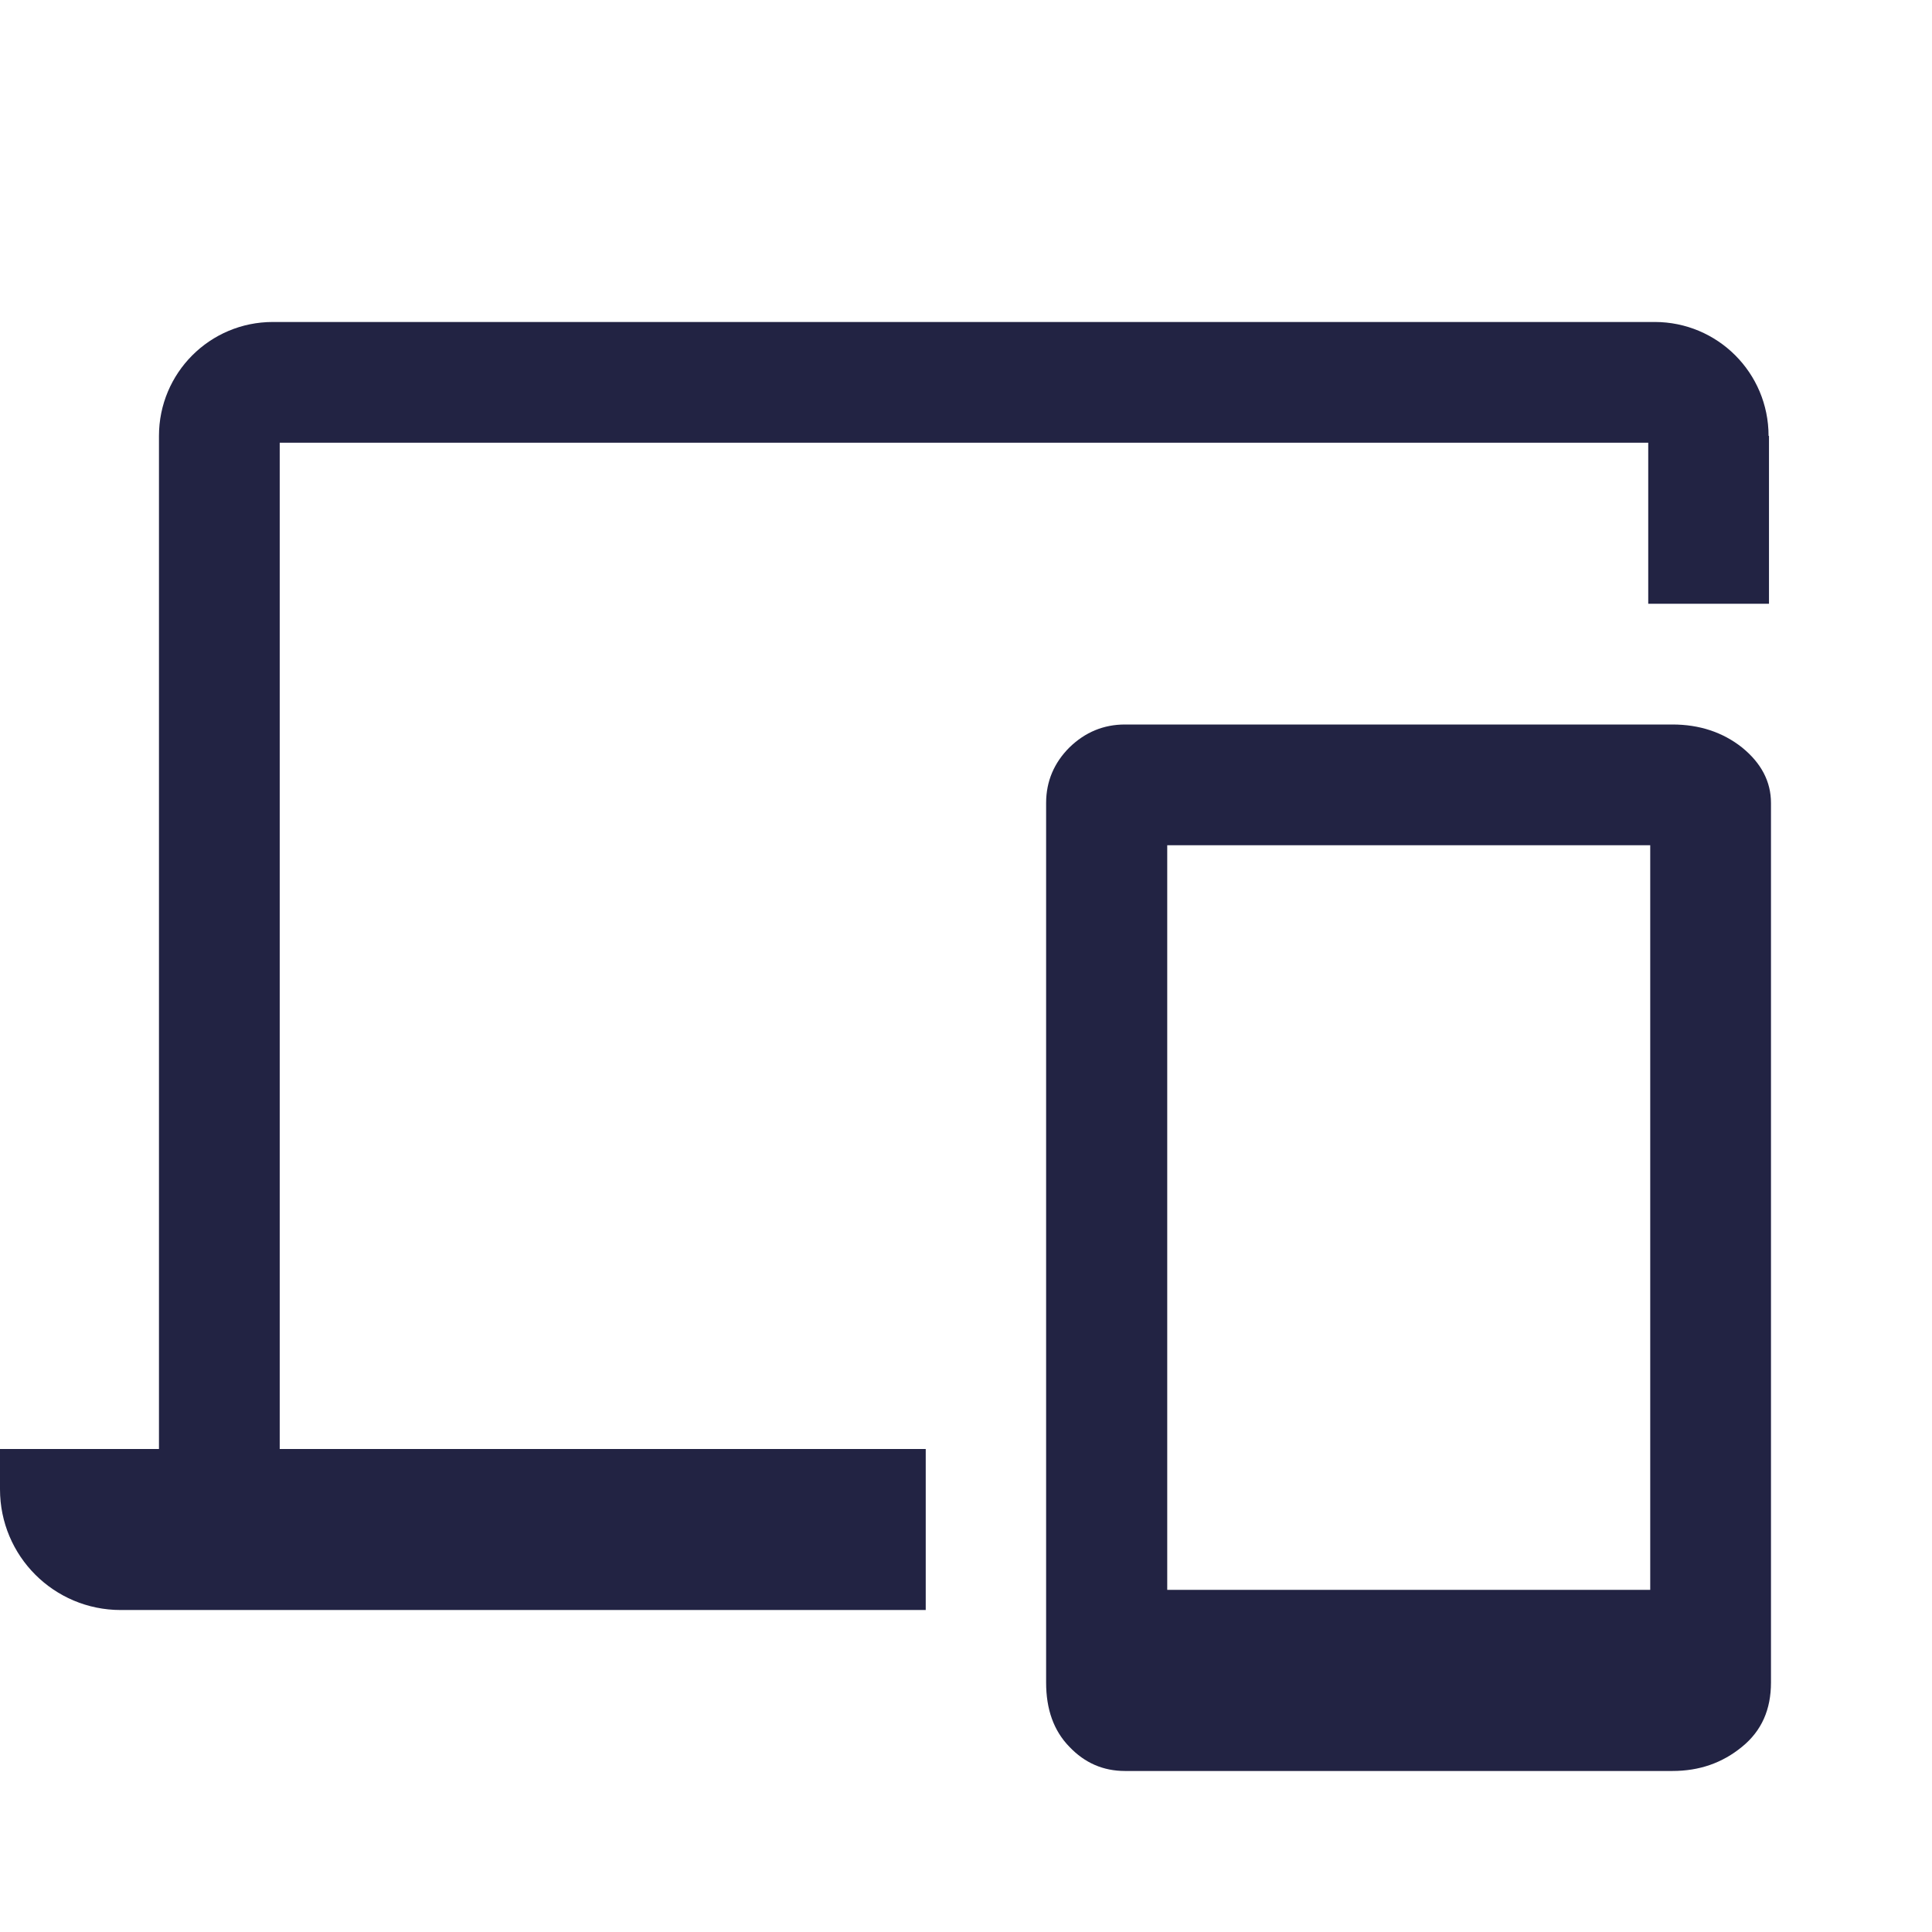
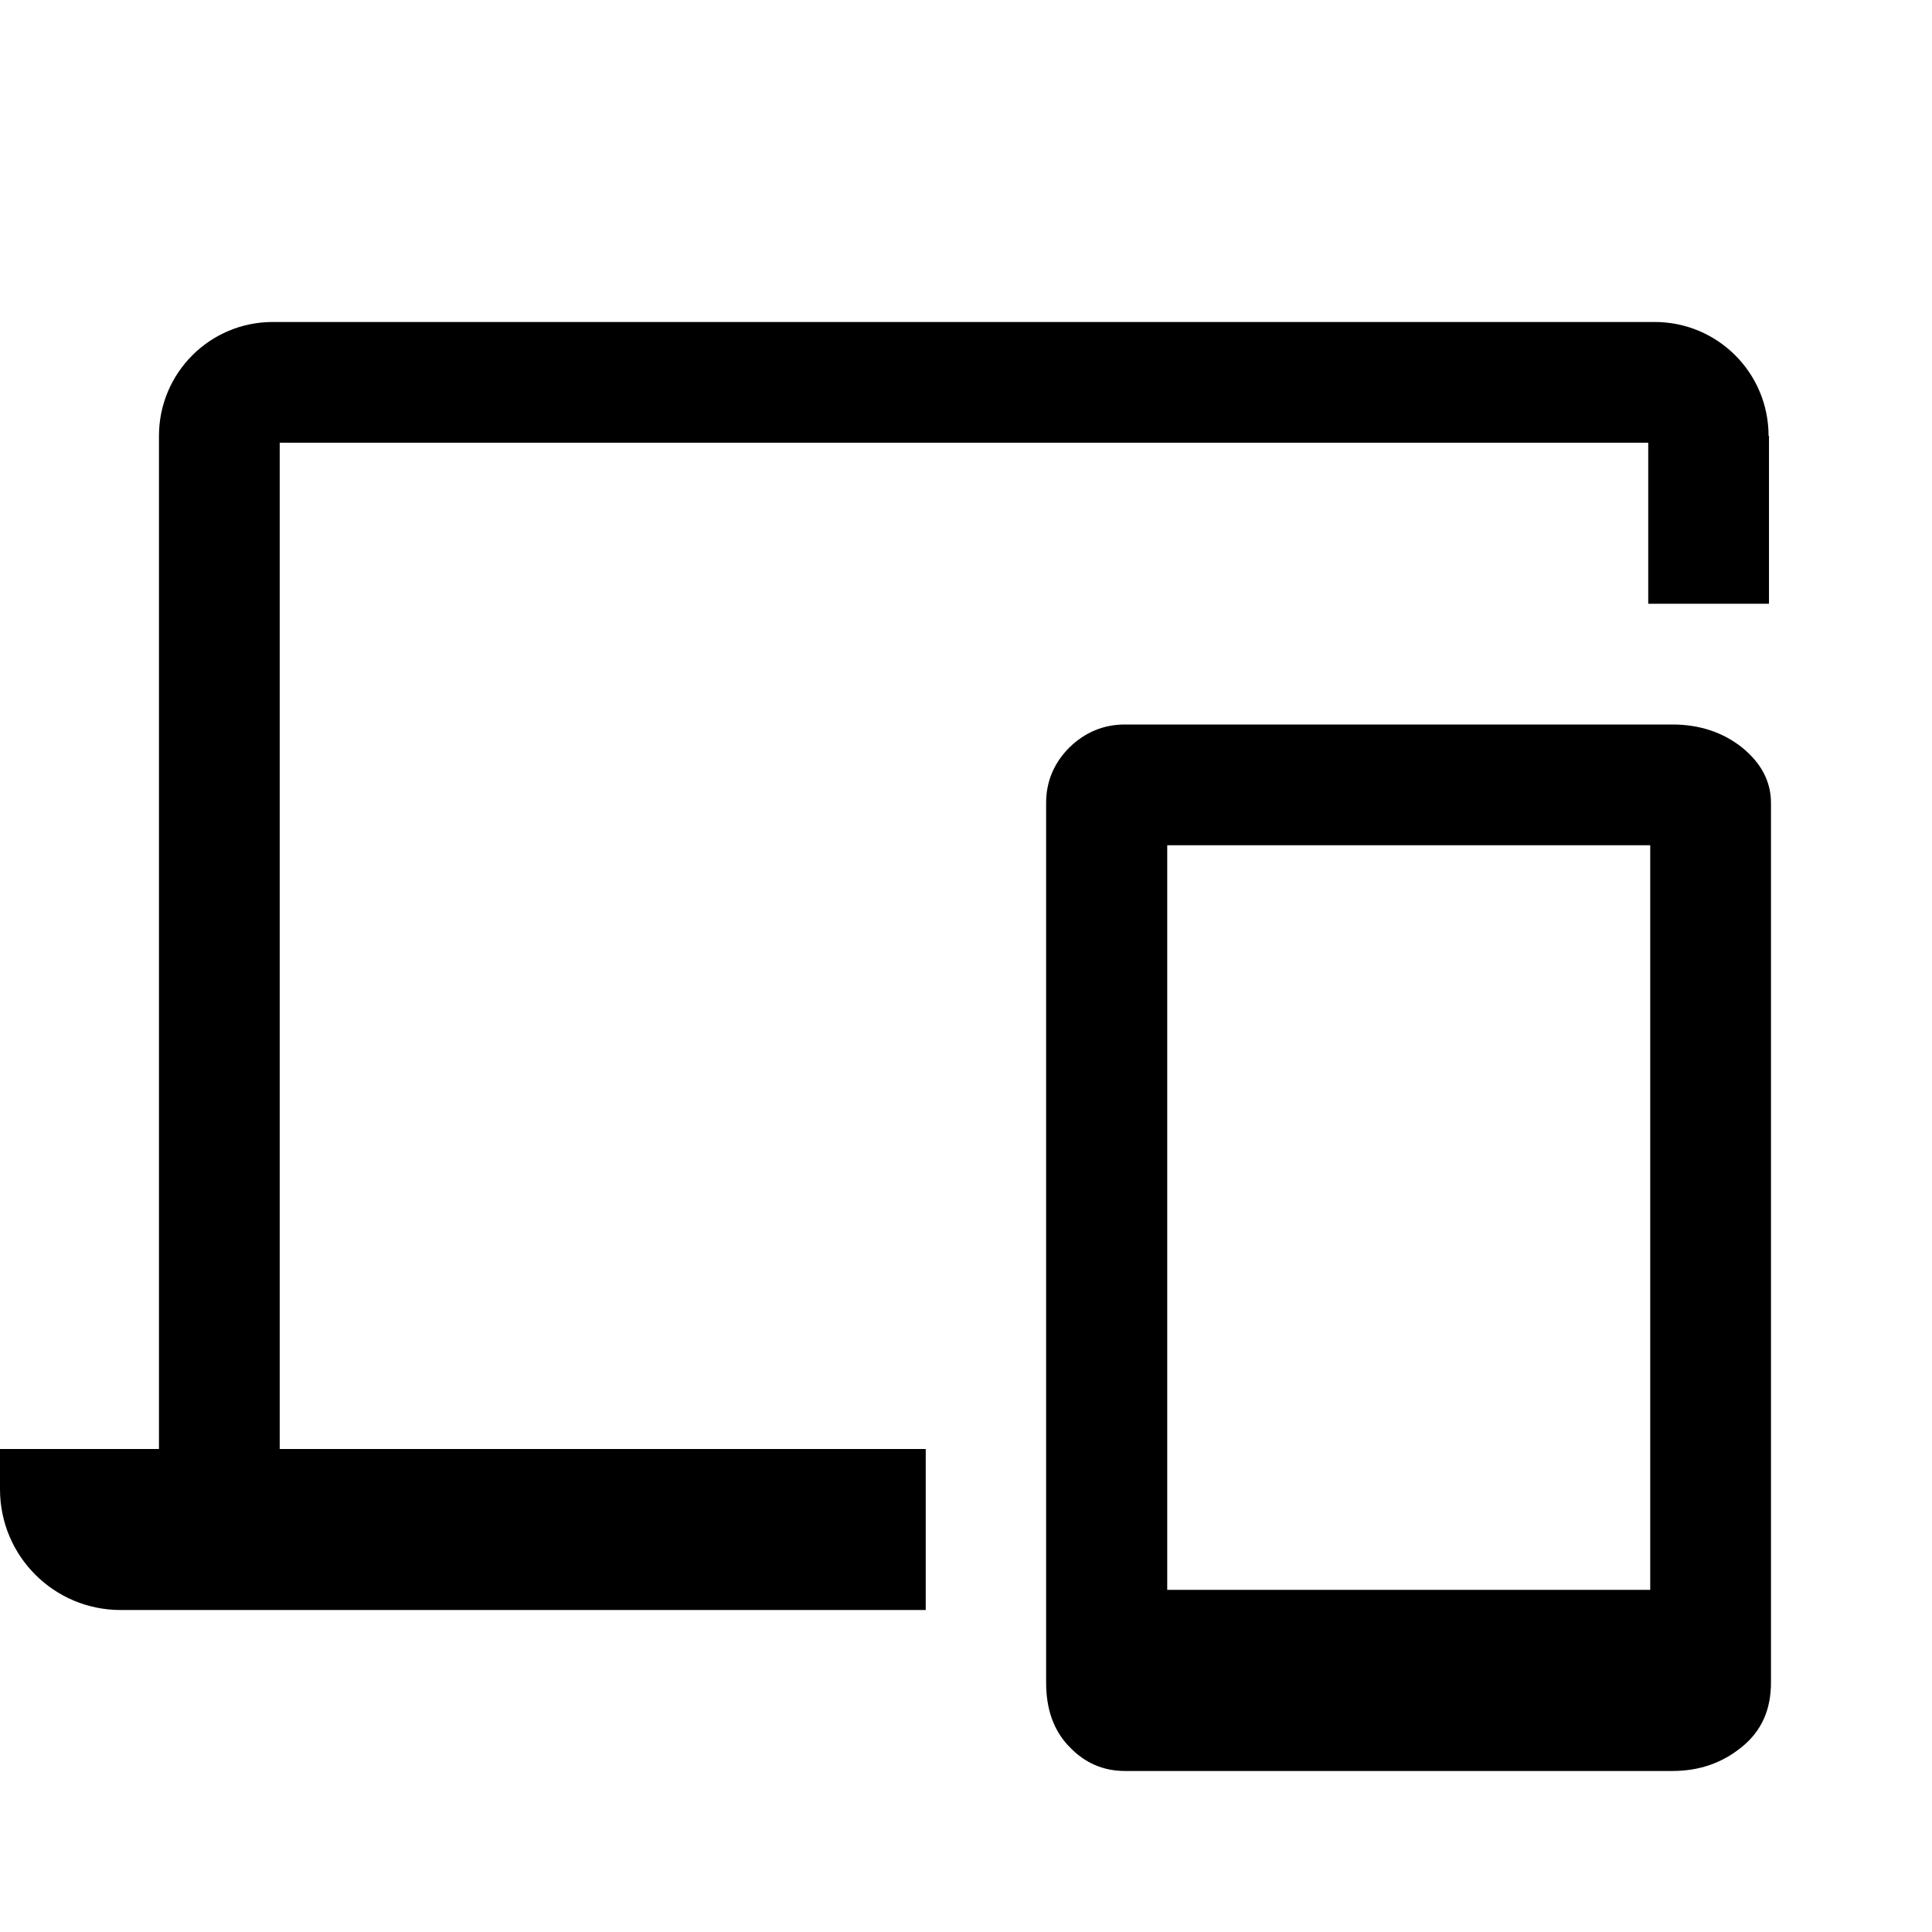
<svg xmlns="http://www.w3.org/2000/svg" width="32" height="32" viewBox="0 0 32 32" fill="none">
-   <path d="M28.853 12.38C28.533 12.127 28.147 12 27.7 12H18.633C18.28 12 17.973 12.127 17.713 12.38C17.46 12.633 17.327 12.94 17.327 13.3V27.867C17.327 28.313 17.453 28.667 17.713 28.933C17.967 29.2 18.273 29.333 18.633 29.333H27.7C28.147 29.333 28.527 29.2 28.853 28.933C29.18 28.667 29.333 28.313 29.333 27.867V13.3C29.333 12.947 29.173 12.64 28.853 12.38ZM27.333 26.333H19.333V14H27.333V26.333Z" fill="#222343" />
-   <path d="M29.293 7.22C29.293 6.173 28.447 5.333 27.407 5.333H4.52C3.473 5.333 2.633 6.18 2.633 7.22V24H4.633V7.333H27.3V10H29.3V7.22H29.293Z" fill="#222343" />
-   <path d="M0 24V24.667C0 25.773 0.893 26.667 2 26.667H15.333V24H0Z" fill="#222343" />
+   <path d="M28.853 12.38C28.533 12.127 28.147 12 27.7 12H18.633C18.28 12 17.973 12.127 17.713 12.38C17.46 12.633 17.327 12.94 17.327 13.3V27.867C17.327 28.313 17.453 28.667 17.713 28.933C17.967 29.2 18.273 29.333 18.633 29.333H27.7C28.147 29.333 28.527 29.2 28.853 28.933C29.18 28.667 29.333 28.313 29.333 27.867V13.3C29.333 12.947 29.173 12.64 28.853 12.38ZM27.333 26.333H19.333V14H27.333V26.333Z" fill="currentColor" />
+   <path d="M29.293 7.22C29.293 6.173 28.447 5.333 27.407 5.333H4.52C3.473 5.333 2.633 6.18 2.633 7.22V24H4.633V7.333H27.3V10H29.3V7.22H29.293Z" fill="currentColor" />
+   <path d="M0 24V24.667C0 25.773 0.893 26.667 2 26.667H15.333V24H0Z" fill="currentColor" />
</svg>
